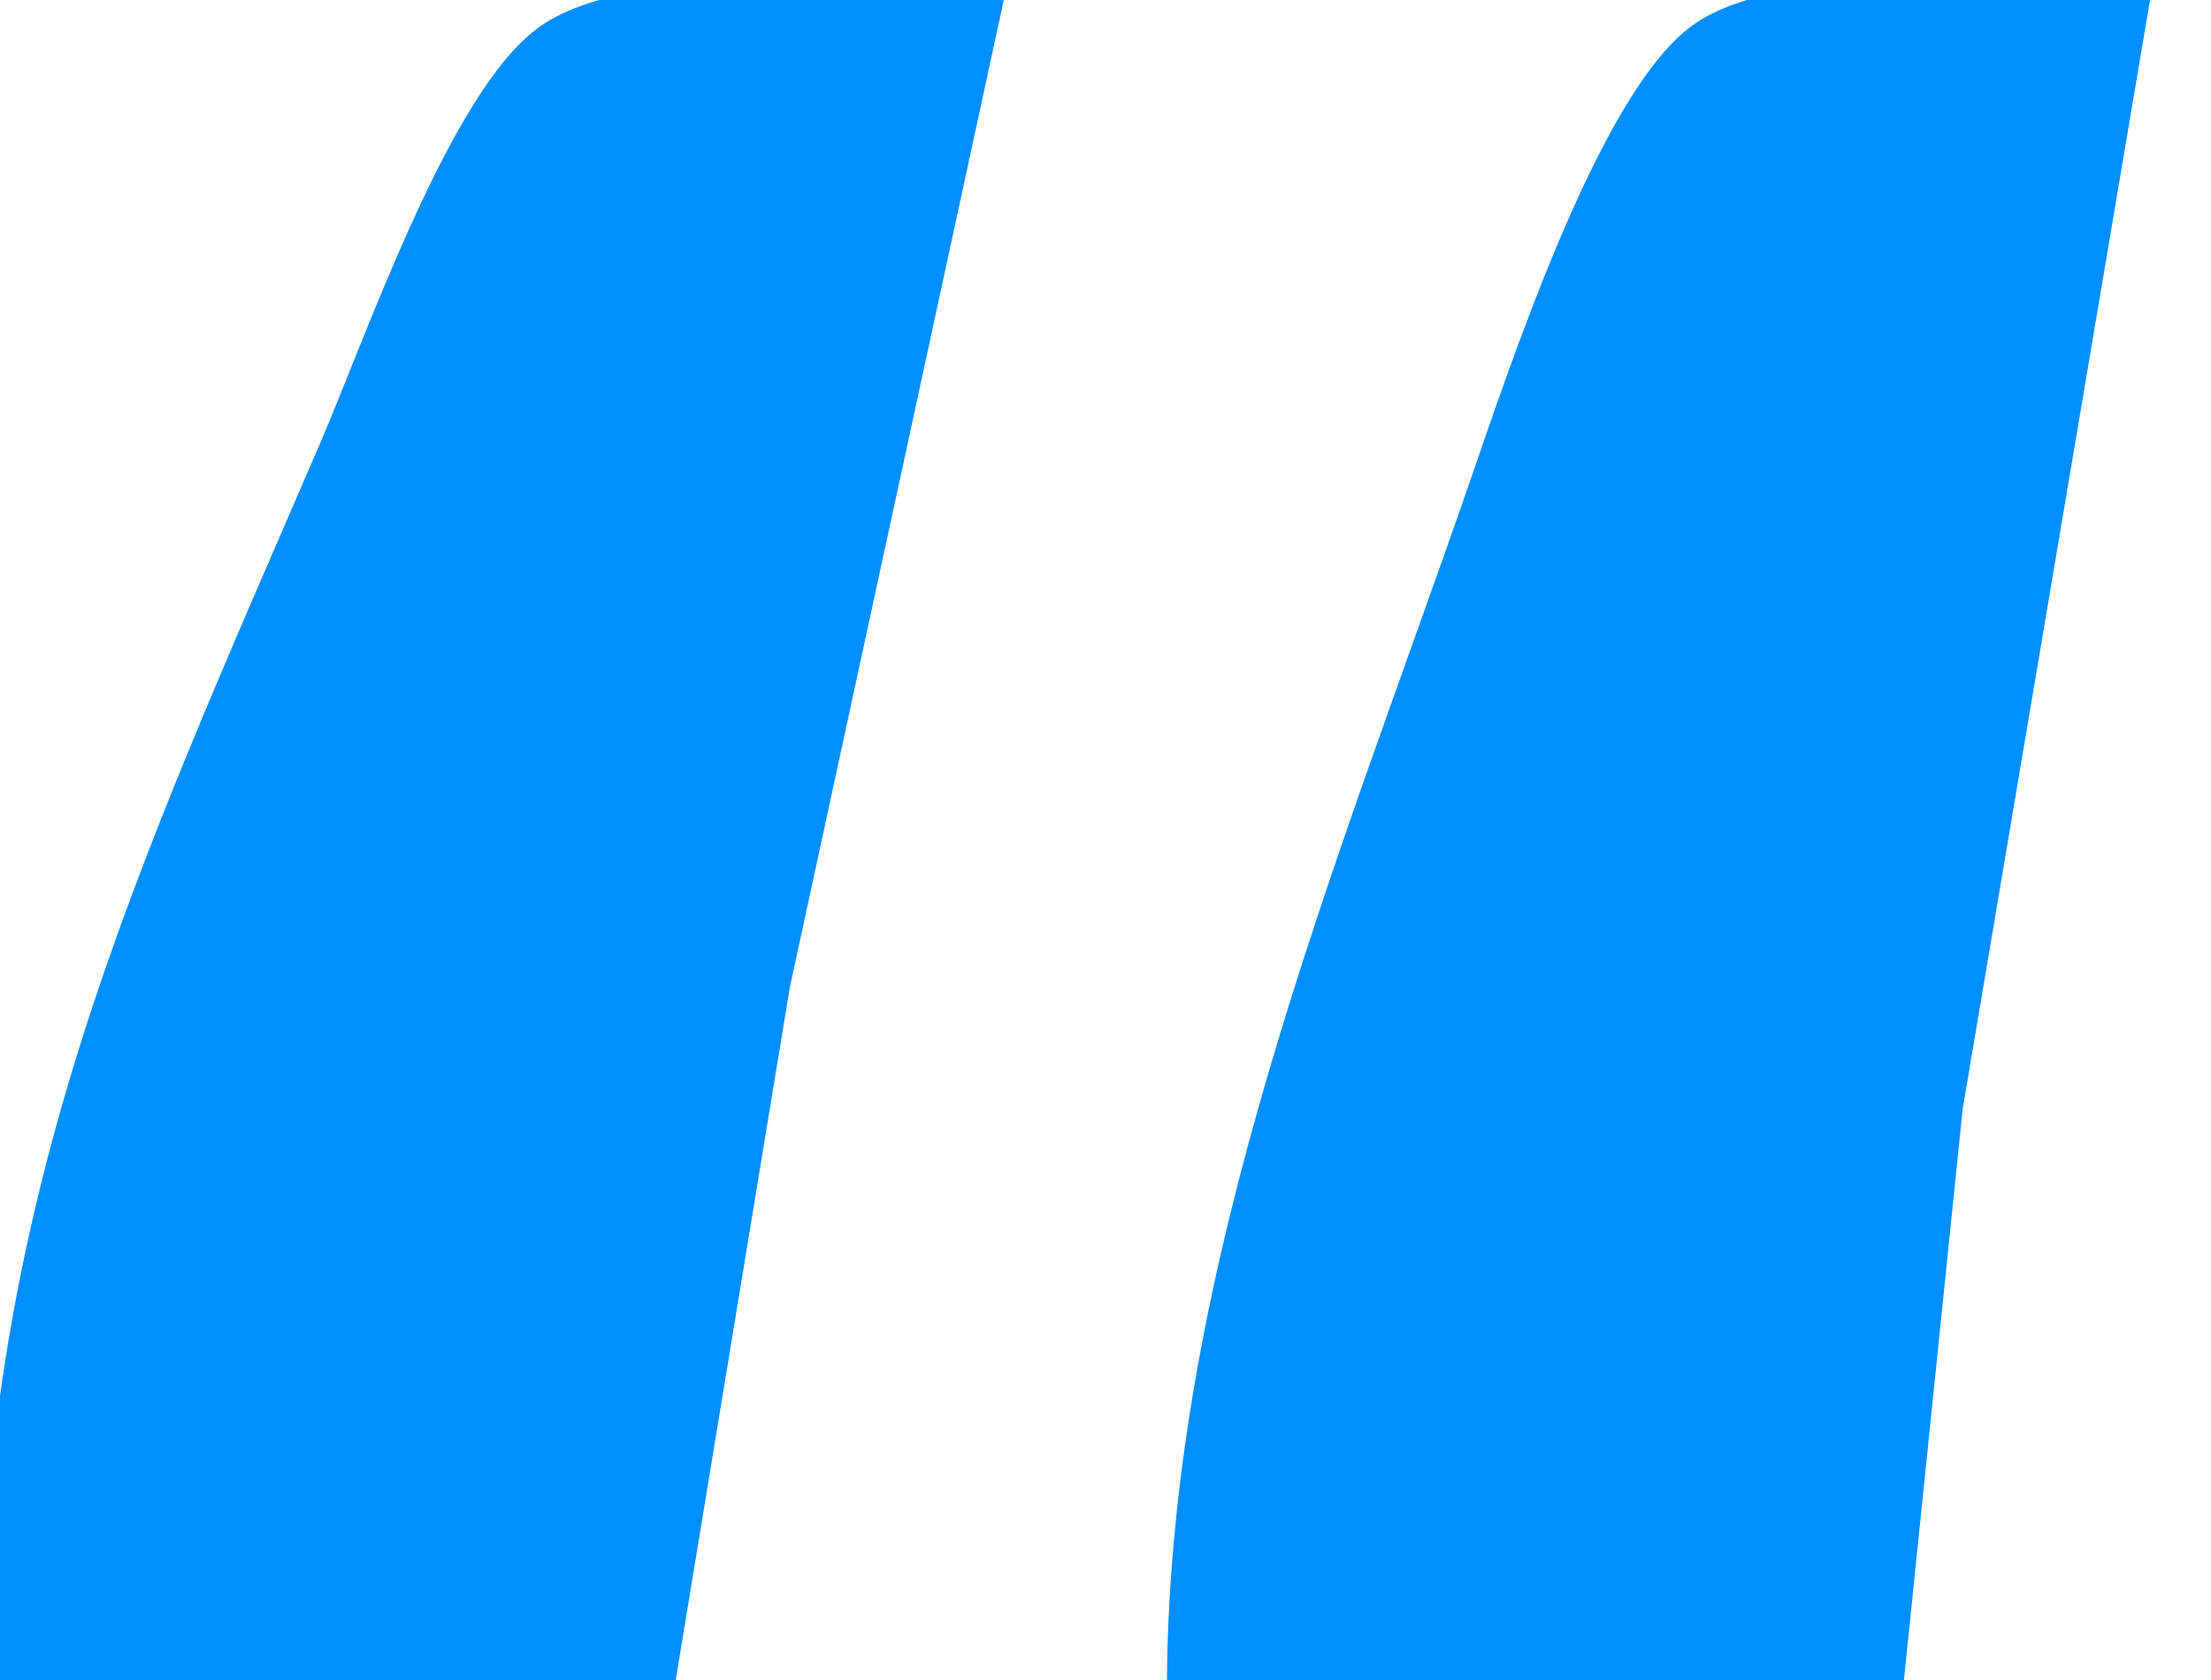
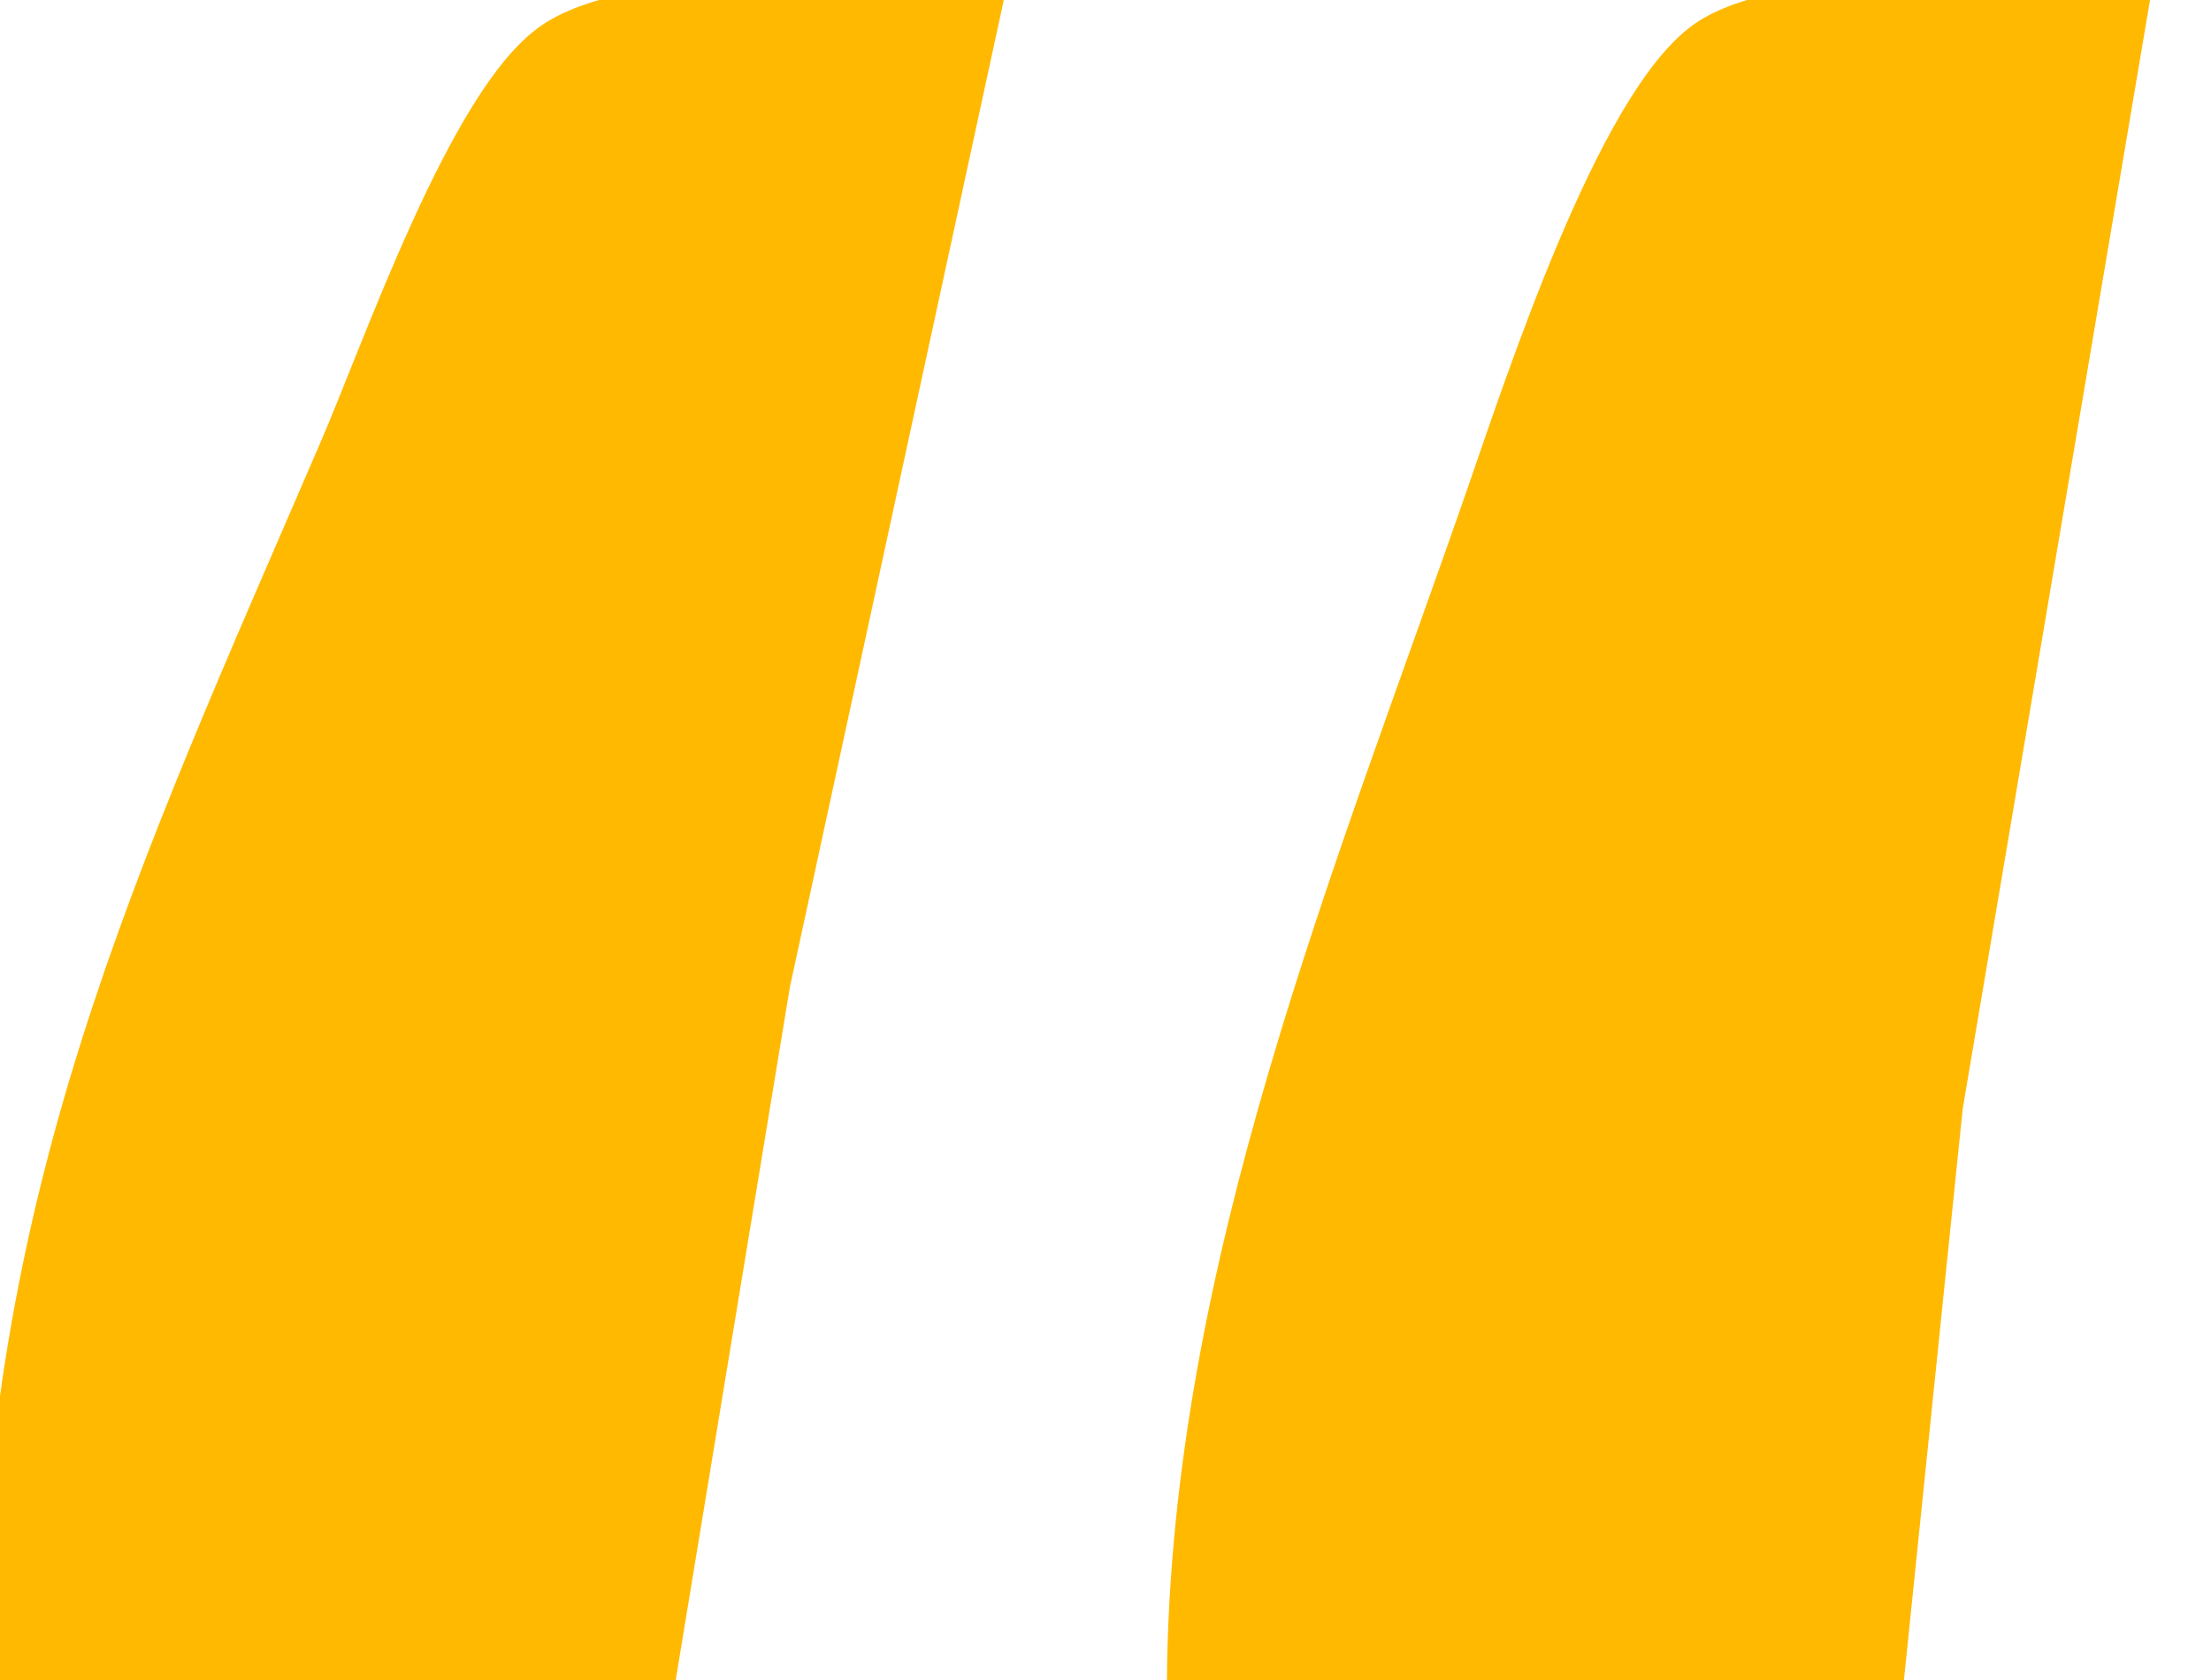
<svg xmlns="http://www.w3.org/2000/svg" width="0.6in" height="0.456in" viewBox="0 0 54 41">
-   <path id="Selection" fill="#008fff" stroke="#008fff" stroke-width="1" d="M 8.28,11.00            C 9.35,8.53 11.45,2.43 13.50,1.02              15.57,-0.41 21.38,0.00 24.00,0.00              24.00,0.00 18.80,24.00 18.80,24.00              18.80,24.00 16.00,41.00 16.00,41.00              16.00,41.00 0.00,41.00 0.00,41.00              0.11,29.20 3.72,21.57 8.28,11.00 Z            M 36.34,12.00            C 37.26,9.35 39.48,2.54 41.65,0.99              43.62,-0.42 49.47,0.00 52.00,0.00              52.00,0.00 47.44,27.00 47.44,27.00              47.44,27.00 46.00,41.00 46.00,41.00              46.00,41.00 29.00,41.00 29.00,41.00              29.09,30.94 33.08,21.40 36.34,12.00 Z" />
+   <path id="Selection" fill="#ffb900" stroke="#ffb900" stroke-width="1" d="M 8.28,11.00            C 9.35,8.53 11.45,2.43 13.50,1.02              15.57,-0.41 21.38,0.00 24.00,0.00              24.00,0.00 18.80,24.00 18.80,24.00              18.80,24.00 16.00,41.00 16.00,41.00              16.00,41.00 0.00,41.00 0.00,41.00              0.11,29.20 3.72,21.57 8.28,11.00 Z            M 36.34,12.00            C 37.26,9.35 39.48,2.54 41.65,0.99              43.62,-0.42 49.47,0.00 52.00,0.00              52.00,0.00 47.44,27.00 47.44,27.00              47.44,27.00 46.00,41.00 46.00,41.00              46.00,41.00 29.00,41.00 29.00,41.00              29.09,30.94 33.08,21.40 36.34,12.00 Z" />
</svg>
